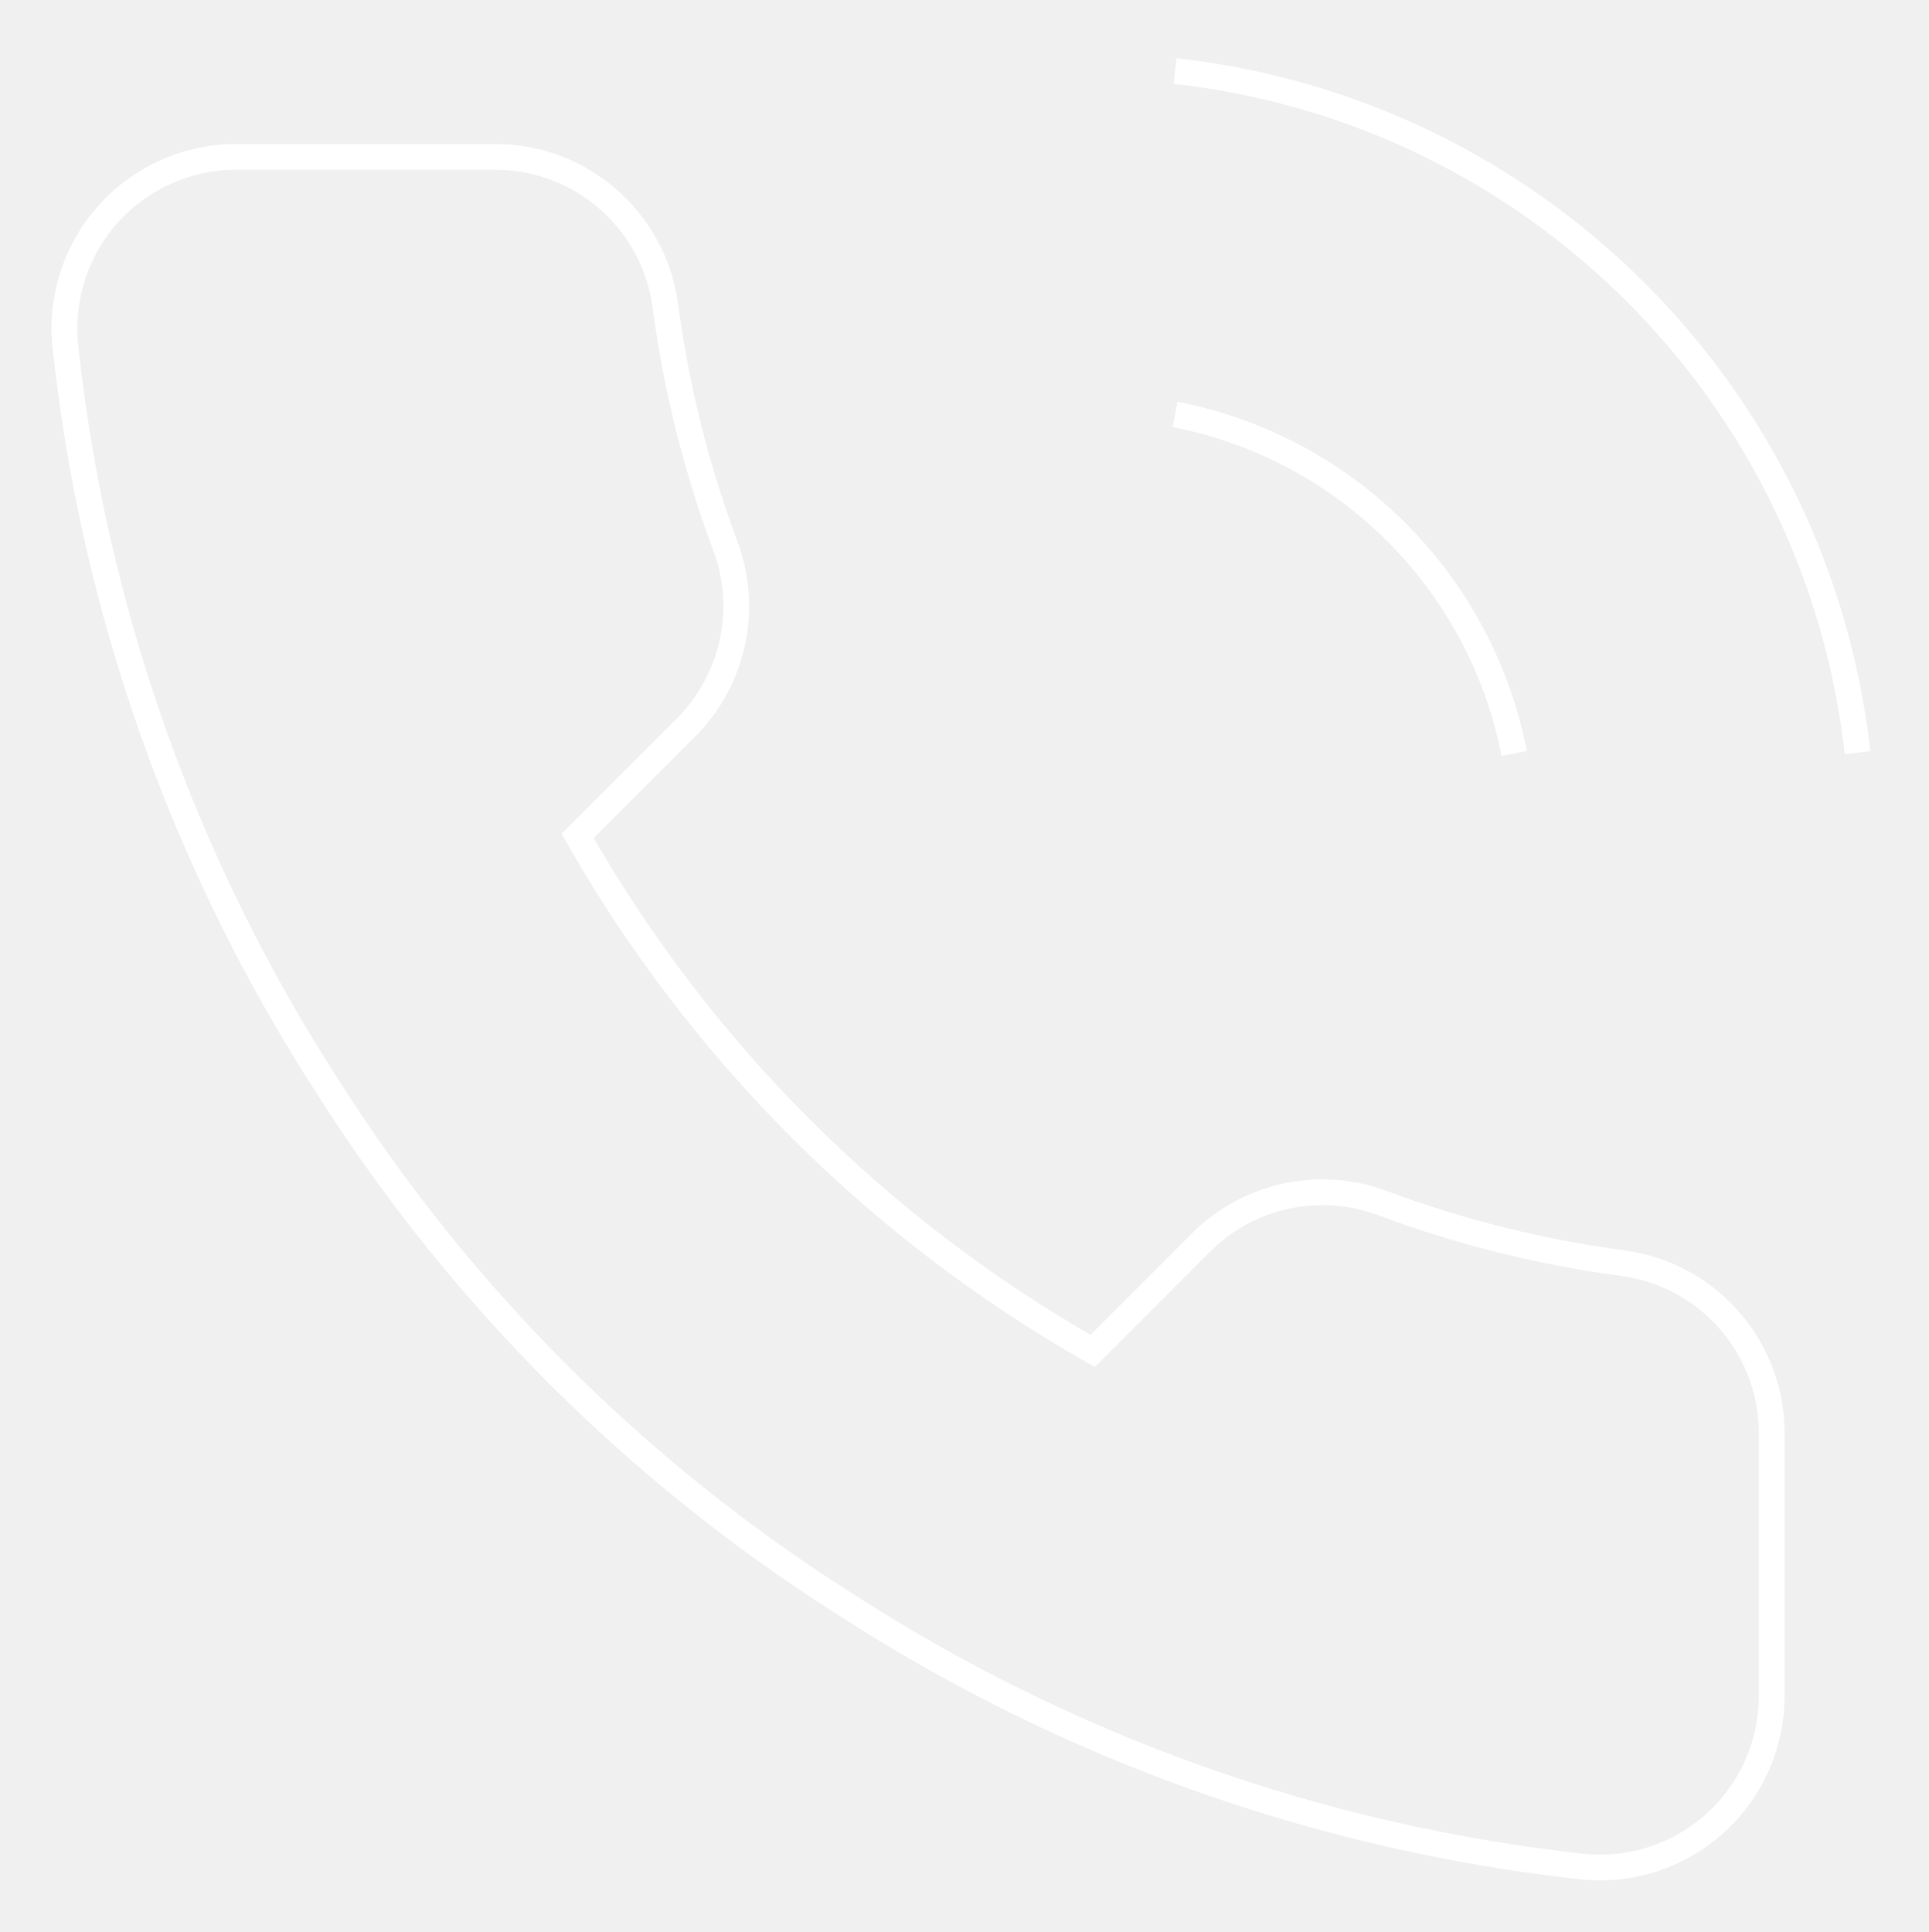
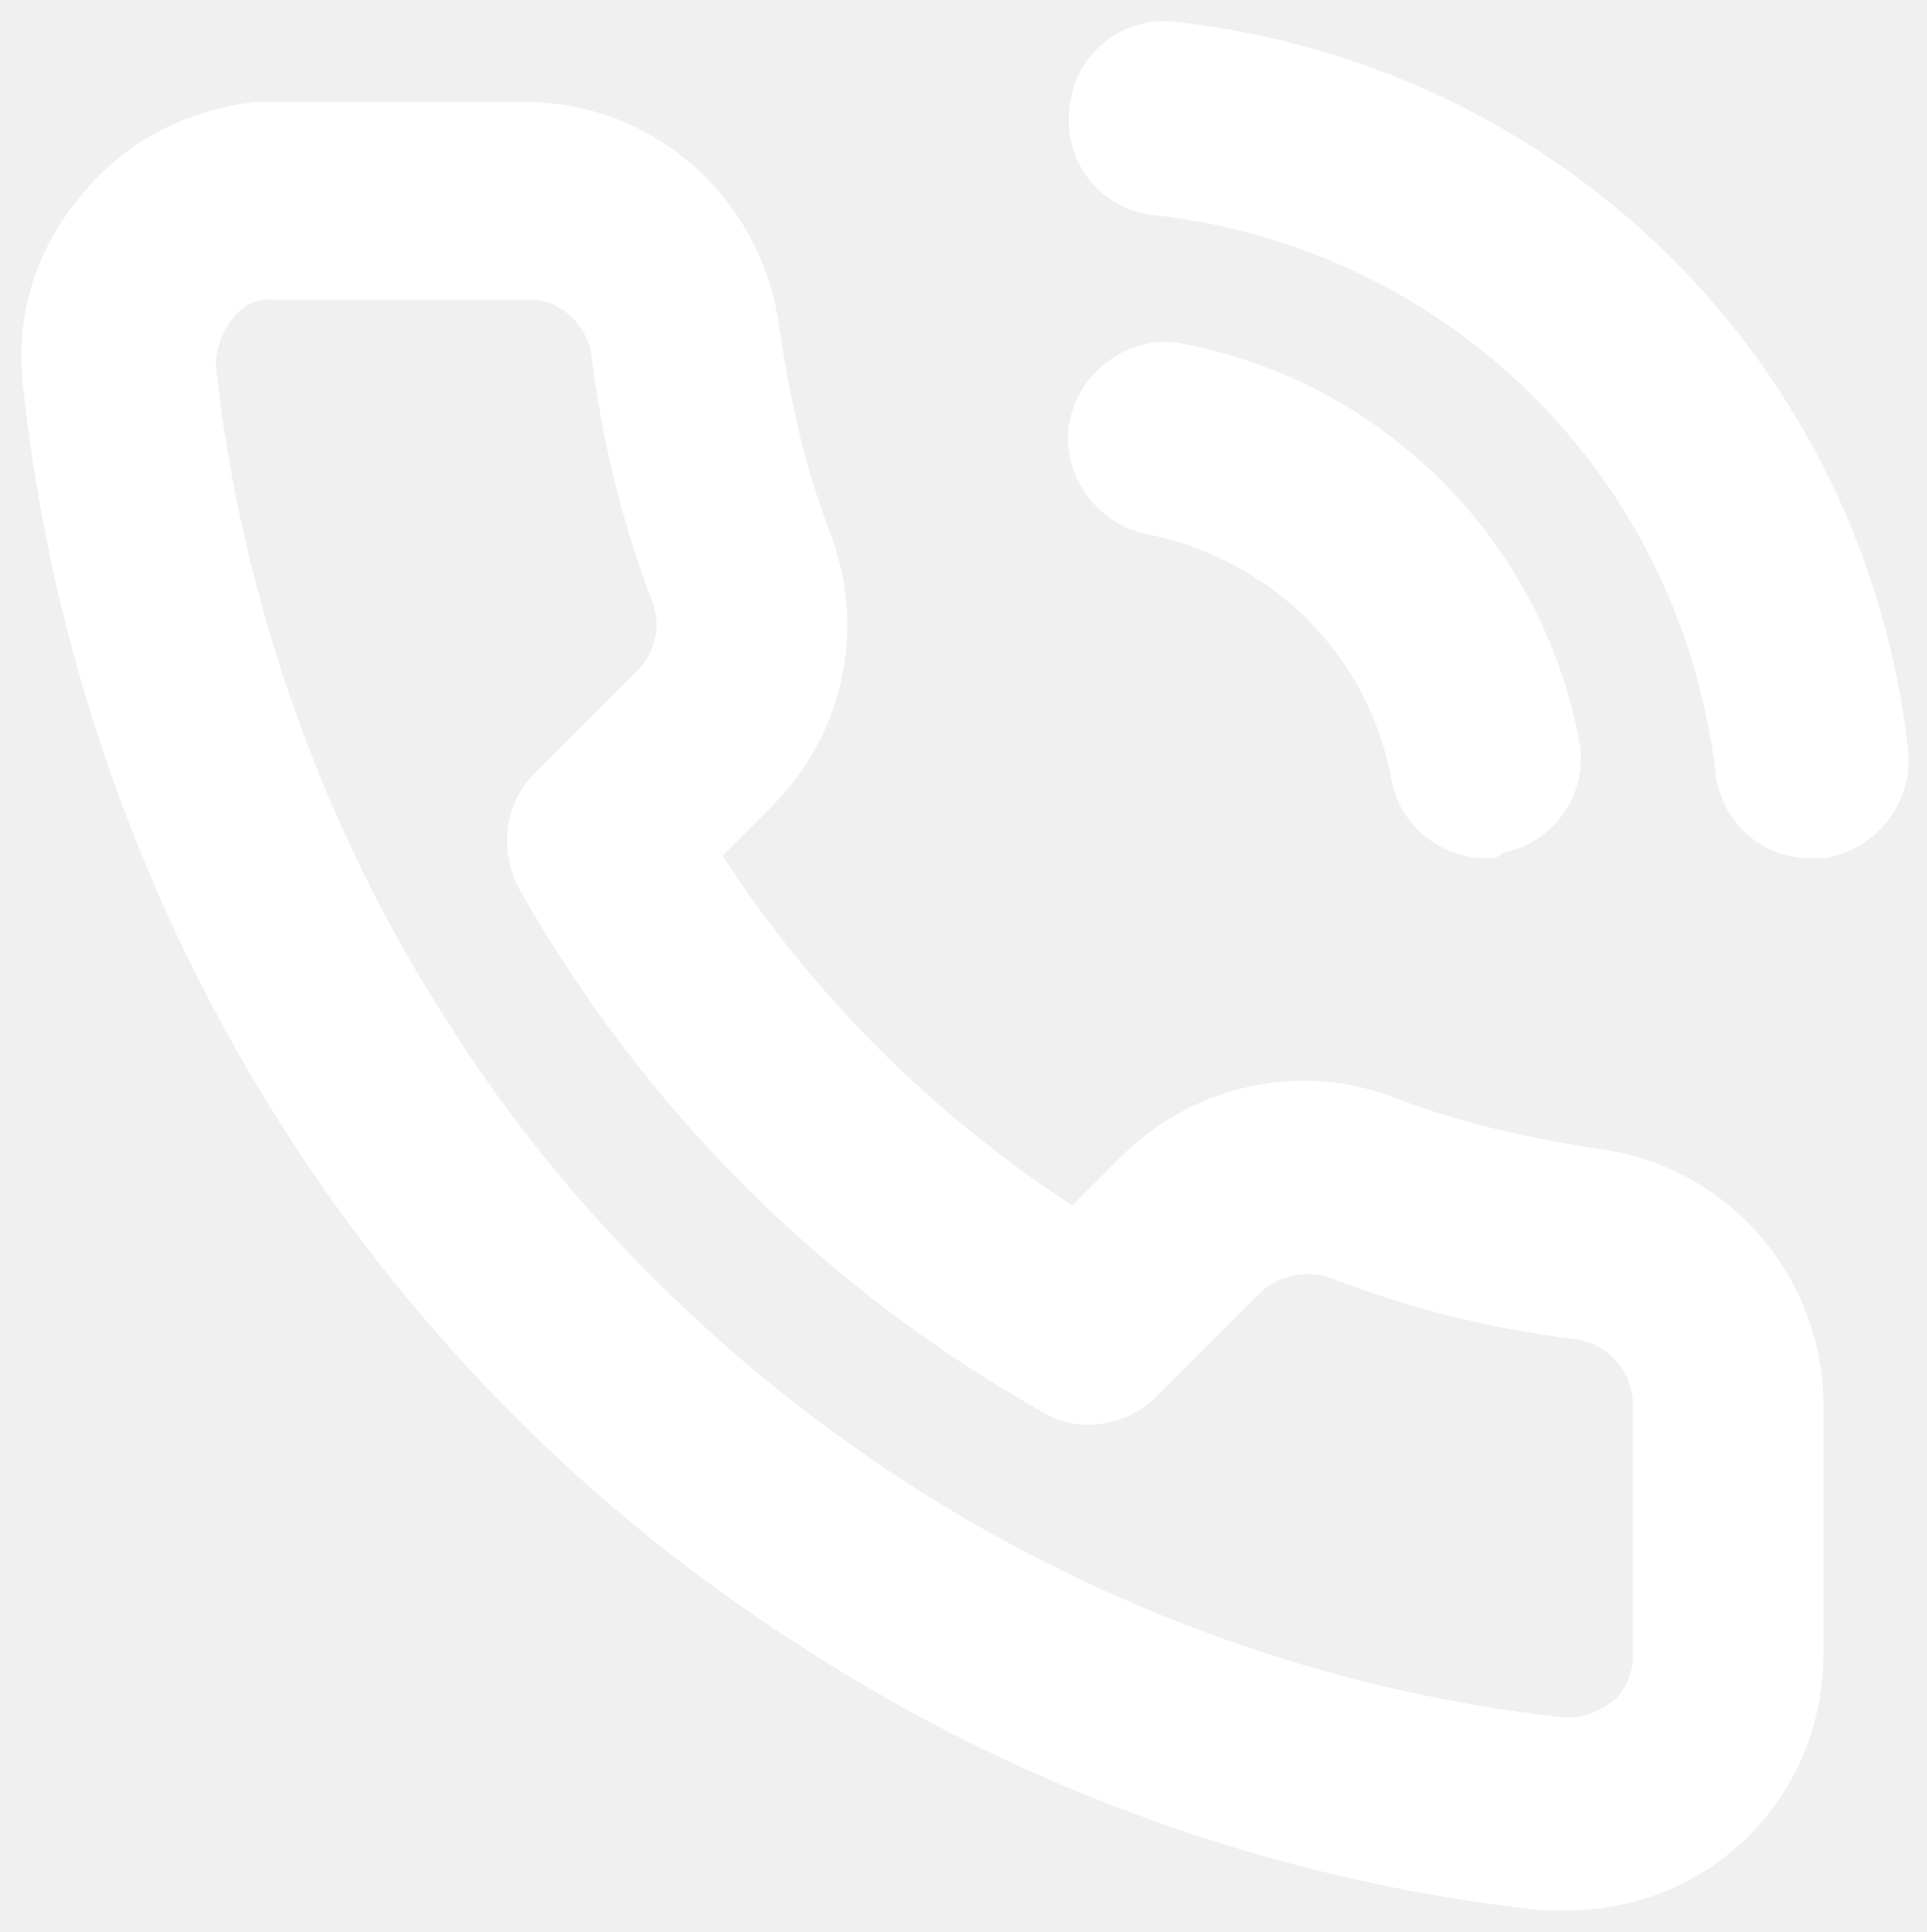
- <svg xmlns="http://www.w3.org/2000/svg" width="74.949" height="75.083" viewBox="0 0 74.949 75.083">
+ <svg xmlns="http://www.w3.org/2000/svg" version="1.1" id="Layer_1" x="0px" y="0px" width="74.9px" height="75.1px" viewBox="0 0 74.9 75.1" style="enable-background:new 0 0 74.9 75.1;" xml:space="preserve">
+   <style type="text/css">
+ 	.st0{fill:#FFFFFF;}
+ </style>
  <g id="phone-call" transform="translate(0.391 1.761)">
-     <path id="Path_7196" data-name="Path 7196" d="M45.274,14.344A16.68,16.68,0,0,1,58.451,27.521M45.274,1A30.024,30.024,0,0,1,71.795,27.488M68.459,54.109V64.117a6.672,6.672,0,0,1-7.273,6.672A66.02,66.02,0,0,1,32.4,60.548,65.052,65.052,0,0,1,12.381,40.532,66.02,66.02,0,0,1,2.139,11.609,6.672,6.672,0,0,1,8.778,4.336H18.786a6.672,6.672,0,0,1,6.672,5.738,42.834,42.834,0,0,0,2.335,9.374,6.672,6.672,0,0,1-1.5,7.039l-4.237,4.237A53.376,53.376,0,0,0,42.071,50.74L46.308,46.5A6.672,6.672,0,0,1,53.347,45a42.834,42.834,0,0,0,9.374,2.335,6.672,6.672,0,0,1,5.738,6.772Z" transform="translate(0 0)" fill="none" stroke="#fff" strokeLinecap="round" strokeLinejoin="round" strokeWidth="5" />
+     <g id="Path_7196">
+       <path class="st0" d="M60.5,72.5c-0.3,0-0.6,0-0.9,0c-10.3-1.1-20.3-4.7-28.9-10.3c-8-5.1-14.9-12-20-20    C5.1,33.5,1.6,23.5,0.5,13.2C0.2,10.5,1,7.9,2.8,5.8c1.7-2.1,4.1-3.3,6.8-3.6c0.3,0,0.6,0,0.9,0h9.4c0,0,0.1,0,0.1,0    c5,0,9.2,3.7,9.9,8.7c0.4,2.8,1,5.5,2,8.1c1.4,3.7,0.5,7.8-2.3,10.6l-1.9,1.9c3.5,5.4,8.1,10,13.6,13.6l1.9-1.9    c2.8-2.8,7-3.7,10.6-2.3c2.6,1,5.3,1.6,8,2c5.1,0.7,8.8,5.1,8.7,10.2v9.4c0,2.7-1,5.2-2.9,7.1C65.8,71.4,63.3,72.5,60.5,72.5    C60.5,72.5,60.5,72.5,60.5,72.5z M60.4,65c0,0,0.1,0,0.2,0c0.7,0,1.3-0.3,1.8-0.7c0.5-0.5,0.7-1.1,0.7-1.8V53c0,0,0-0.1,0-0.1    c0-1.3-0.9-2.4-2.2-2.6c-3.3-0.4-6.5-1.2-9.6-2.4c-0.9-0.3-2-0.1-2.7,0.6l-4,4c-1.2,1.2-3.1,1.5-4.5,0.6    c-8.5-4.8-15.5-11.8-20.3-20.3c-0.8-1.5-0.6-3.3,0.6-4.5l4-4c0.7-0.7,0.9-1.7,0.6-2.6c-1.2-3.1-2-6.4-2.4-9.7    c-0.2-1.2-1.3-2.2-2.5-2.1h-9.5c-0.1,0-0.2,0-0.2,0C9.6,9.8,9,10.1,8.6,10.7c-0.4,0.5-0.6,1.2-0.6,1.8c1,9,4.1,17.9,9.1,25.6    c4.5,7.1,10.7,13.2,17.8,17.8C42.5,60.8,51.3,64,60.4,65C60.4,65,60.4,65,60.4,65z M57.4,31.6c-1.8,0-3.4-1.3-3.7-3.1    c-0.9-4.8-4.6-8.5-9.5-9.5c-2-0.4-3.4-2.4-3-4.4c0.4-2,2.4-3.4,4.4-3c7.8,1.5,13.9,7.6,15.4,15.4c0.4,2-0.9,4-3,4.4    C57.9,31.6,57.6,31.6,57.4,31.6z M70,31.6c-1.9,0-3.5-1.4-3.7-3.4C64.9,16.8,56,7.9,44.5,6.6c-2.1-0.2-3.6-2.1-3.3-4.2    c0.2-2.1,2.1-3.6,4.2-3.3c15,1.7,26.7,13.3,28.4,28.3c0.2,2.1-1.3,3.9-3.3,4.2C70.2,31.6,70.1,31.6,70,31.6z" />
+     </g>
  </g>
</svg>
